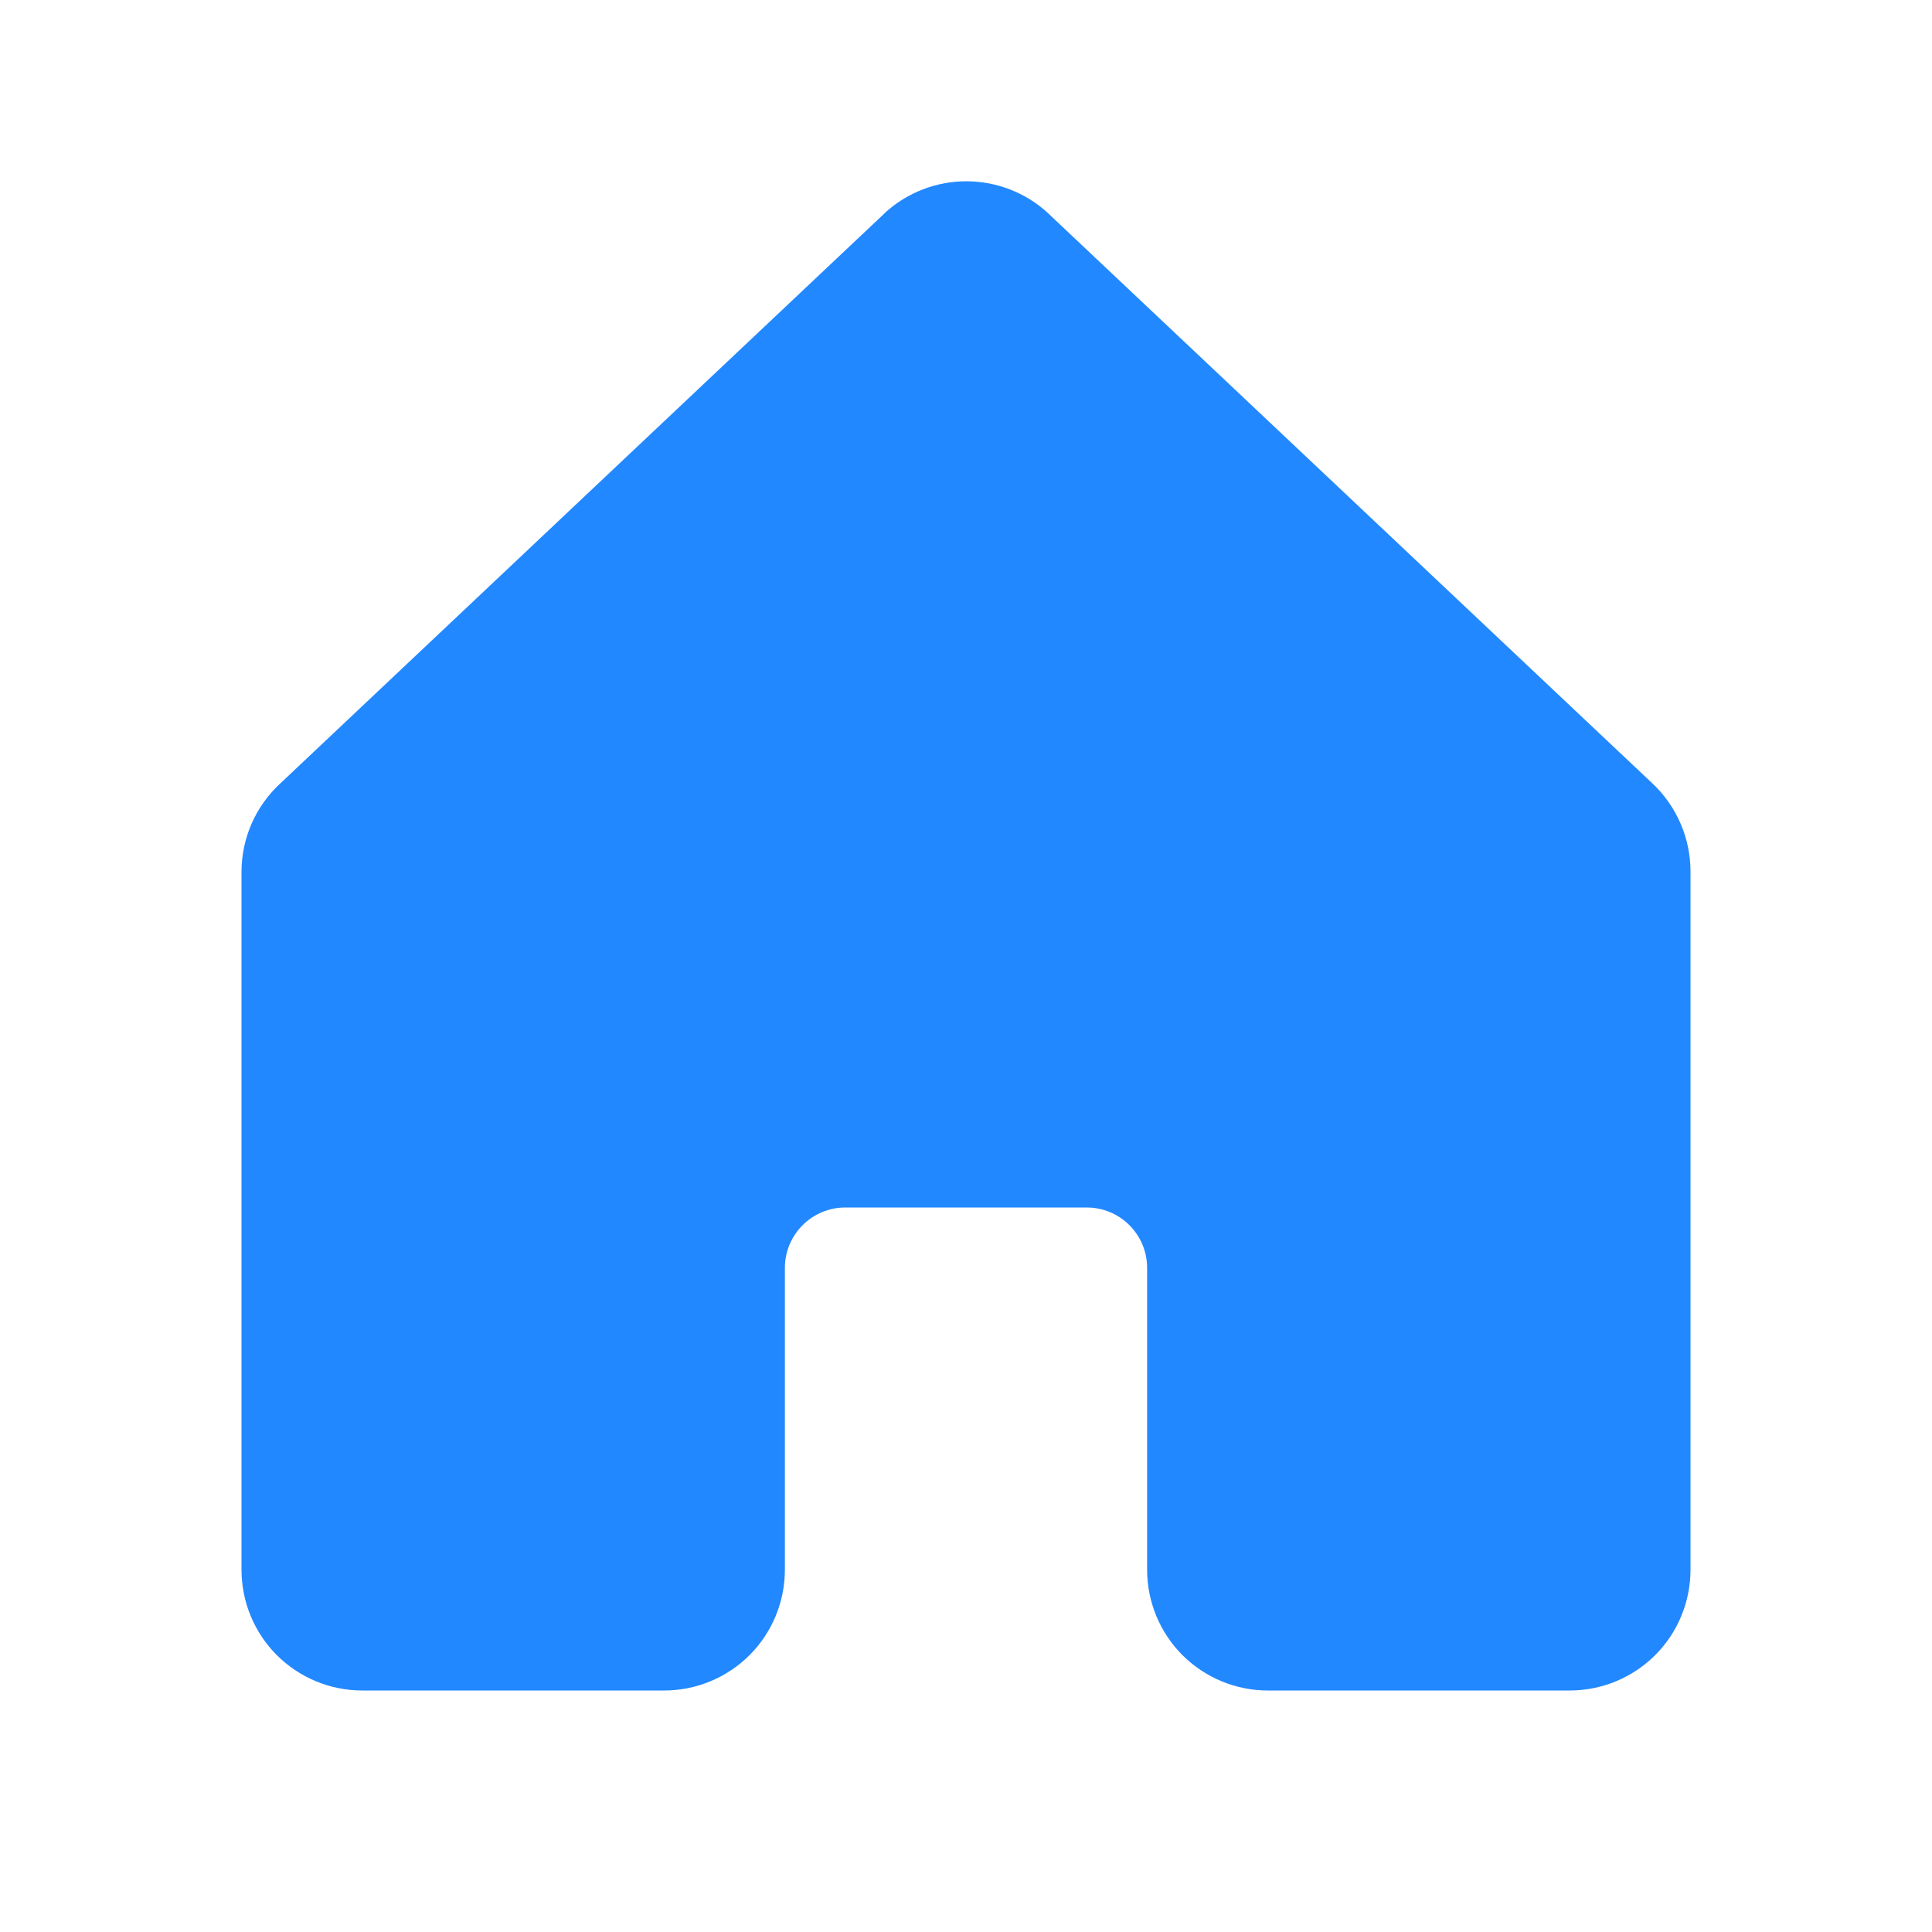
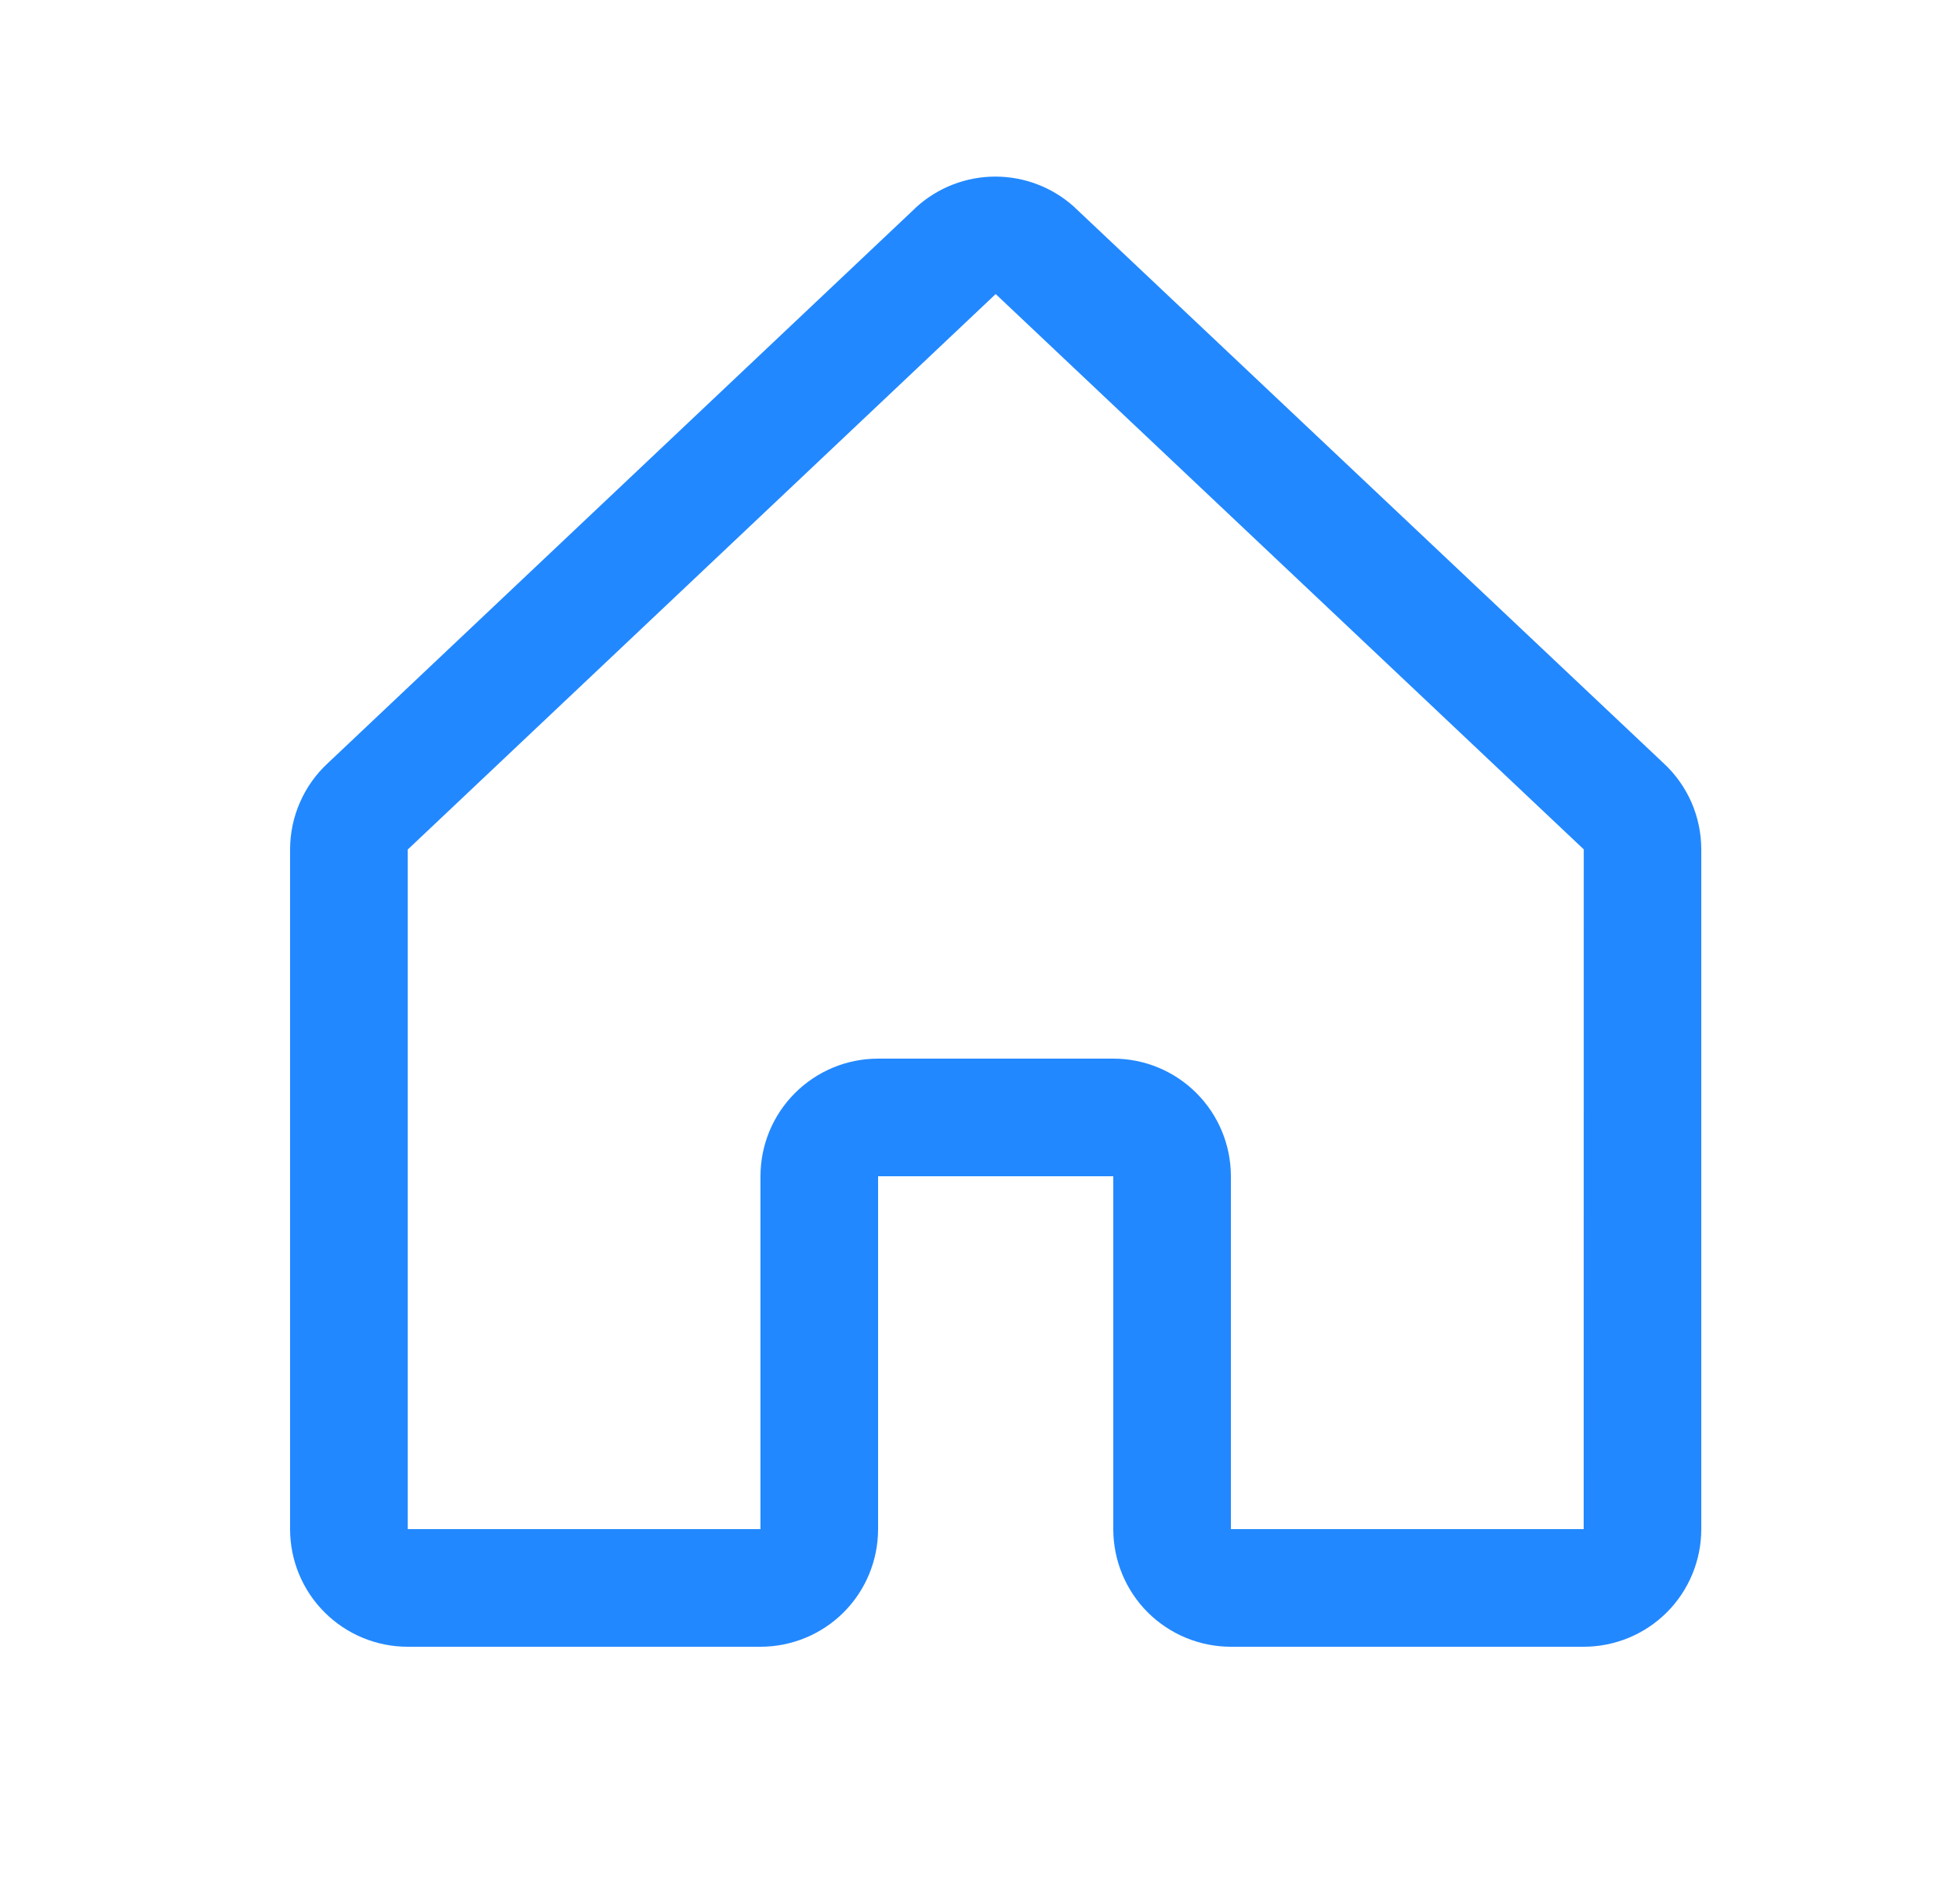
- <svg xmlns="http://www.w3.org/2000/svg" width="24" height="24" viewBox="0 0 24 24" fill="none">
-   <g id="24:house-fill">
-     <path id="Vector" d="M21 10.833V19.5C21 19.898 20.842 20.28 20.561 20.561C20.279 20.842 19.898 21 19.5 21H15.75C15.352 21 14.971 20.842 14.689 20.561C14.408 20.28 14.25 19.898 14.25 19.5V15.75C14.25 15.551 14.171 15.361 14.03 15.22C13.89 15.079 13.699 15 13.5 15H10.5C10.301 15 10.11 15.079 9.97 15.22C9.829 15.361 9.75 15.551 9.75 15.75V19.5C9.75 19.898 9.592 20.28 9.311 20.561C9.029 20.842 8.648 21 8.25 21H4.5C4.102 21 3.721 20.842 3.439 20.561C3.158 20.28 3 19.898 3 19.5V10.833C3 10.626 3.043 10.42 3.126 10.23C3.21 10.04 3.332 9.869 3.485 9.729L10.985 2.653L10.995 2.642C11.271 2.391 11.631 2.252 12.004 2.252C12.377 2.252 12.737 2.391 13.013 2.642C13.017 2.646 13.02 2.649 13.024 2.653L20.524 9.729C20.675 9.87 20.795 10.041 20.877 10.231C20.959 10.421 21.001 10.626 21 10.833Z" fill="#2288FF" />
+ <svg xmlns="http://www.w3.org/2000/svg" width="25" height="24" viewBox="0 0 25 24" fill="none">
+   <g id="24:house">
+     <path id="Vector" d="M21.215 9.729L13.716 2.653C13.712 2.649 13.708 2.646 13.705 2.642C13.429 2.391 13.069 2.252 12.696 2.252C12.323 2.252 11.963 2.391 11.687 2.642L11.676 2.653L4.185 9.729C4.032 9.869 3.91 10.04 3.827 10.23C3.743 10.42 3.7 10.626 3.7 10.833V19.5C3.7 19.898 3.858 20.28 4.14 20.561C4.421 20.842 4.802 21 5.2 21H9.7C10.098 21 10.48 20.842 10.761 20.561C11.042 20.28 11.2 19.898 11.2 19.5V15H14.2V19.5C14.2 19.898 14.358 20.28 14.639 20.561C14.921 20.842 15.302 21 15.7 21H20.2C20.598 21 20.98 20.842 21.261 20.561C21.542 20.28 21.7 19.898 21.7 19.5V10.833C21.7 10.626 21.657 10.42 21.574 10.23C21.49 10.04 21.368 9.869 21.215 9.729ZM20.2 19.5H15.7V15C15.7 14.602 15.542 14.221 15.261 13.94C14.98 13.658 14.598 13.5 14.2 13.5H11.2C10.802 13.5 10.421 13.658 10.139 13.94C9.858 14.221 9.7 14.602 9.7 15V19.5H5.2V10.833L5.211 10.824L12.7 3.75L20.191 10.822L20.201 10.831L20.2 19.5Z" fill="#2288FF" />
  </g>
</svg>
